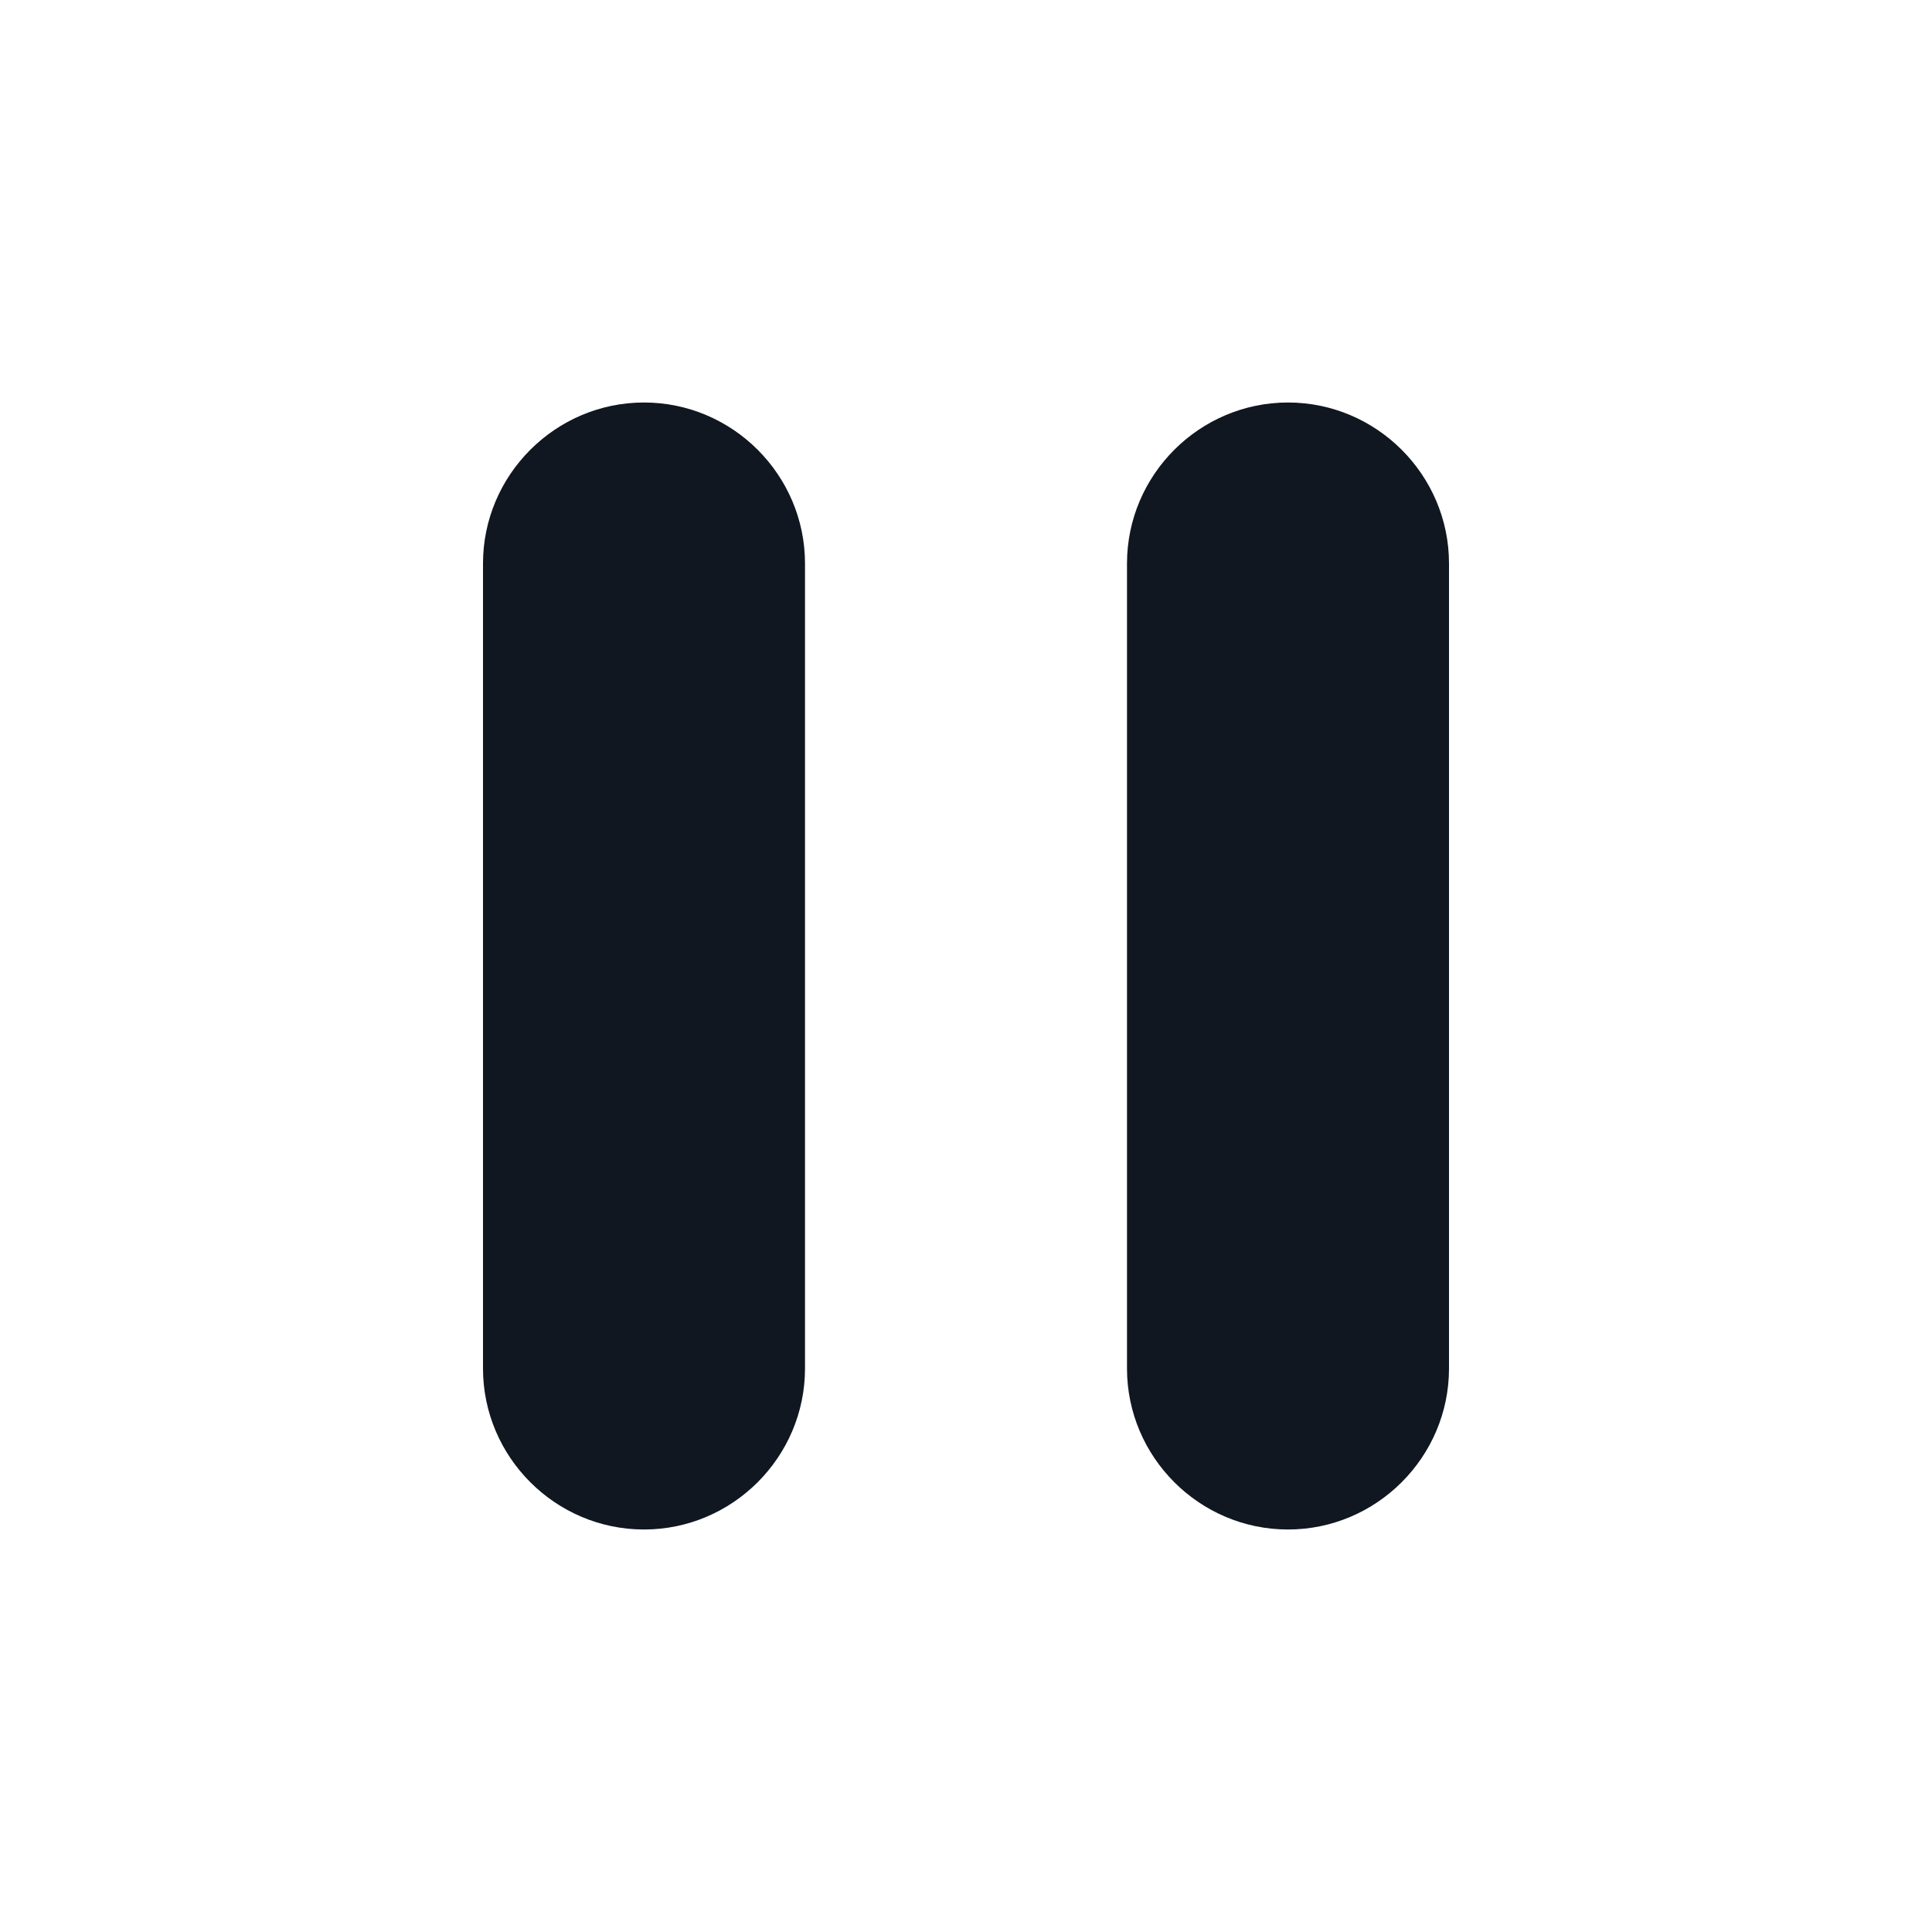
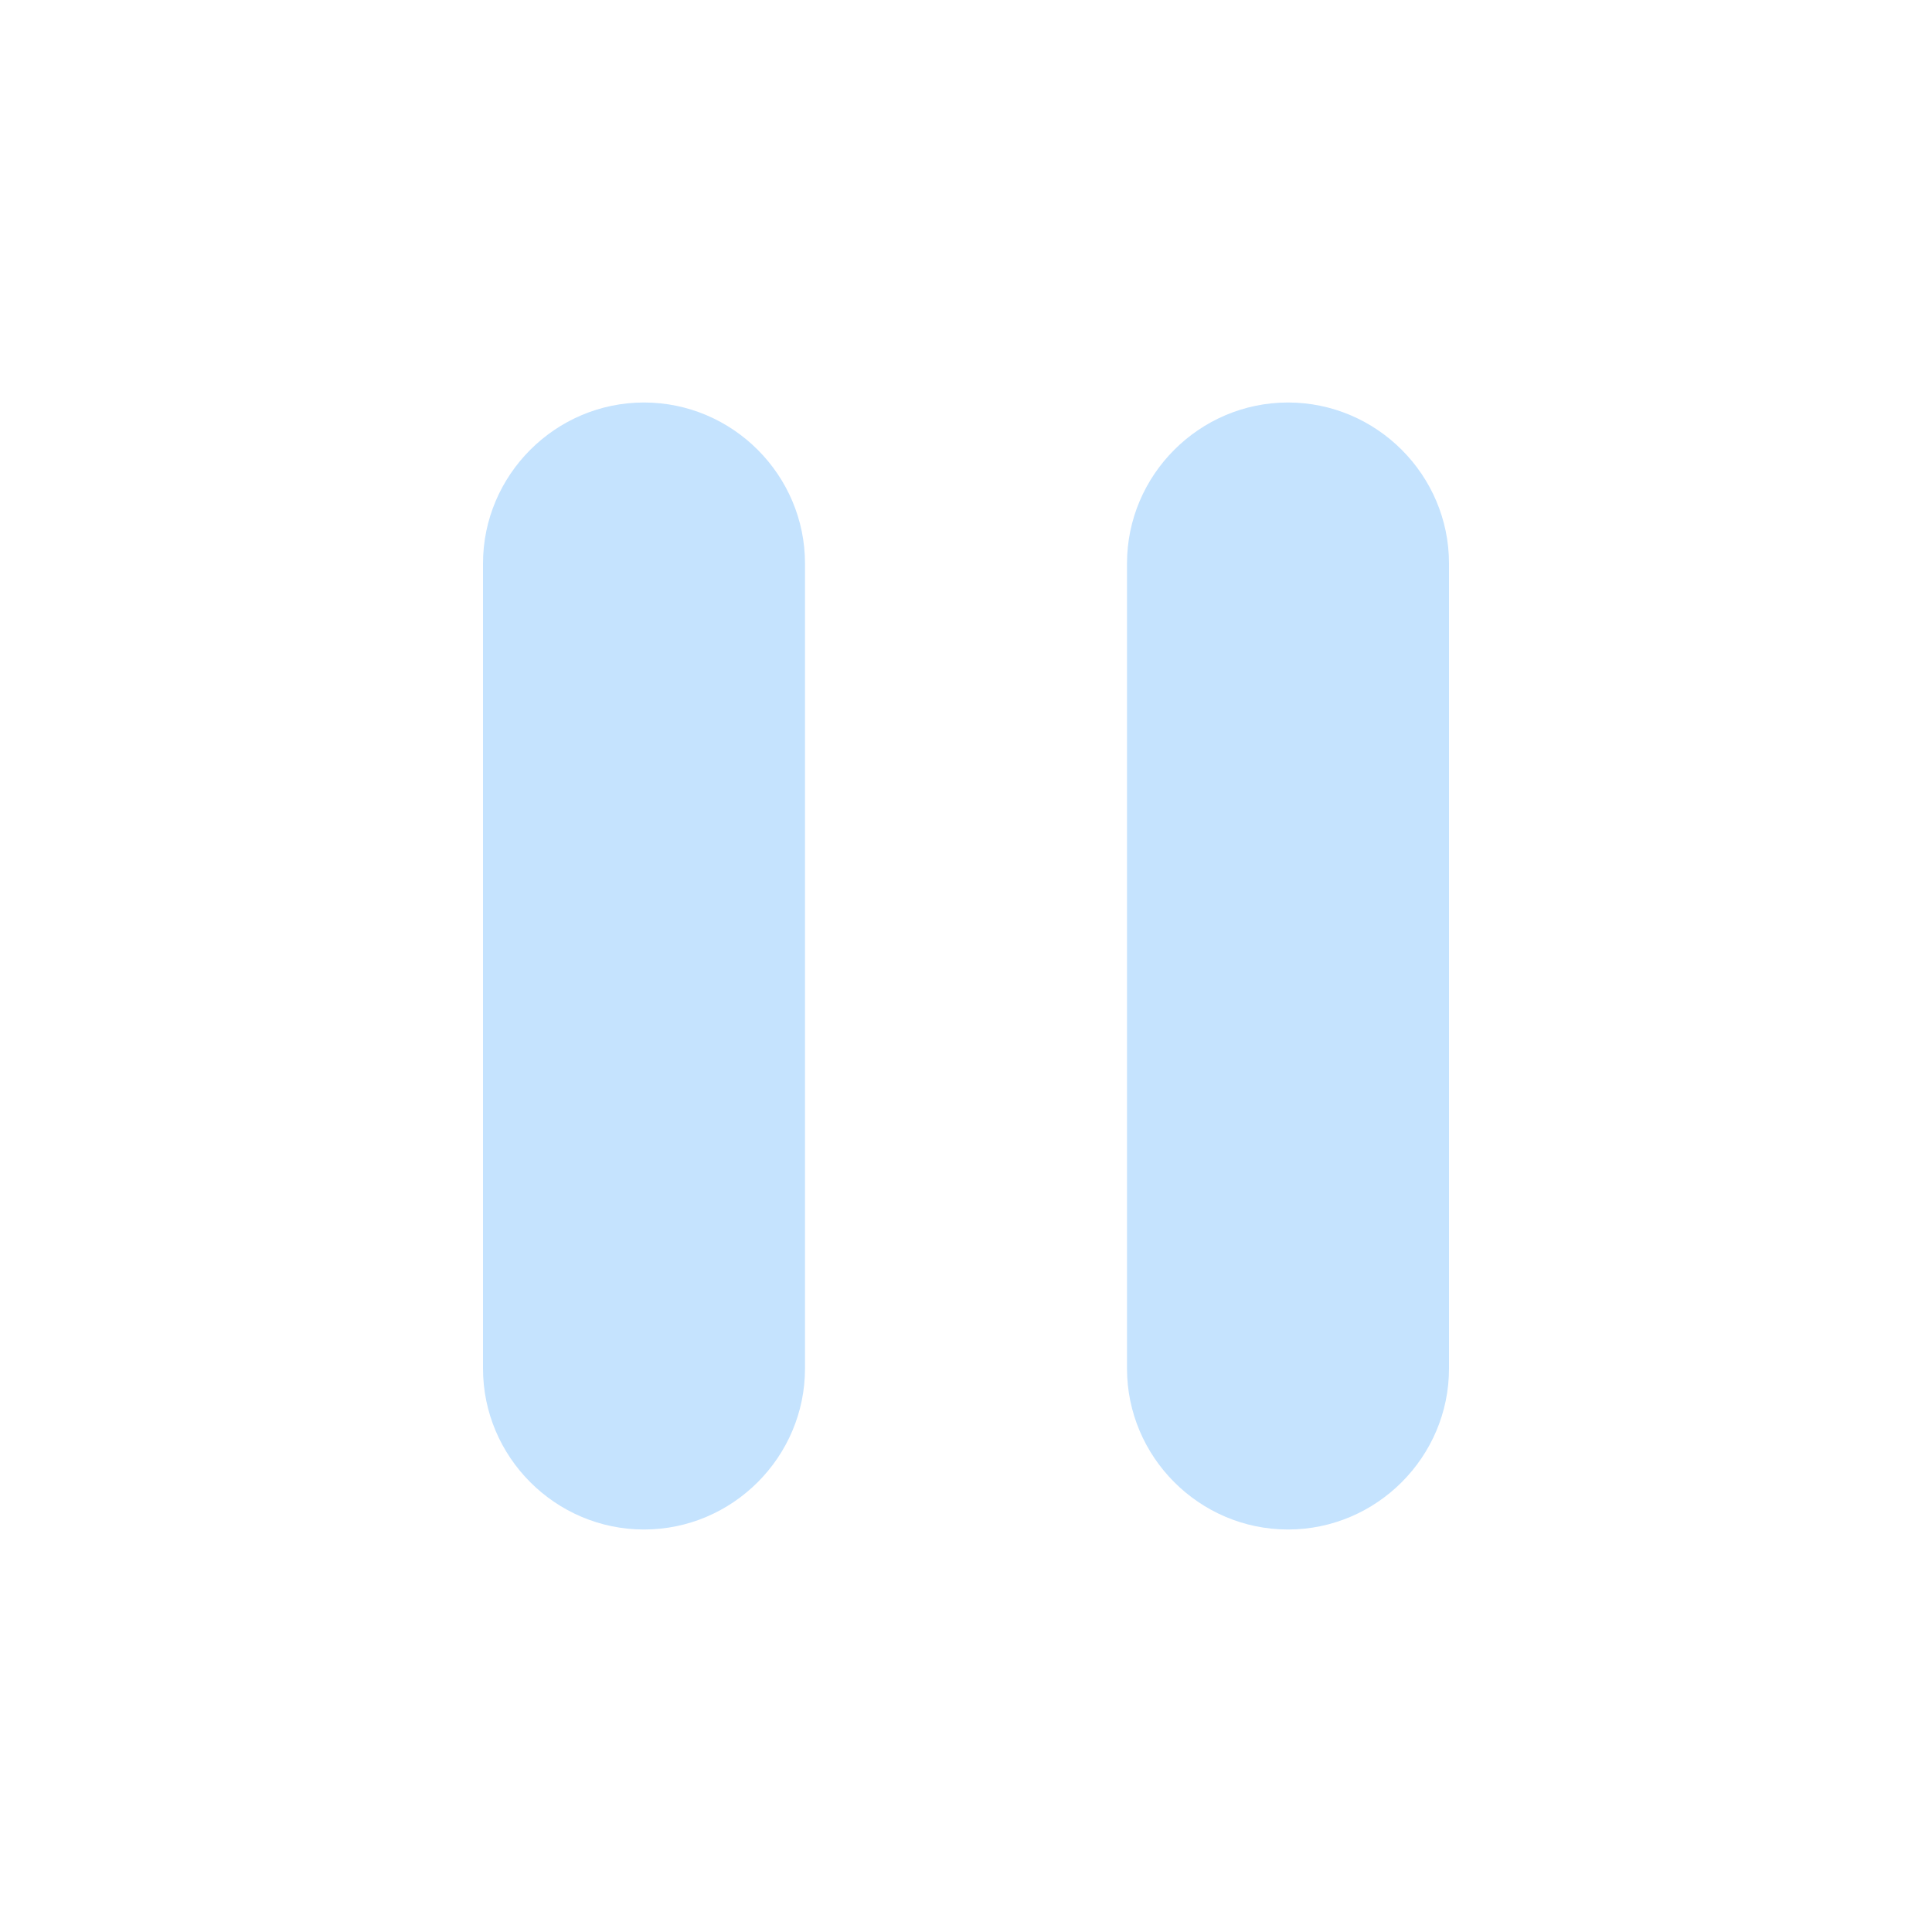
<svg xmlns="http://www.w3.org/2000/svg" width="24" height="24" viewBox="0 0 24 24" fill="none">
-   <path d="M8 19C9.1 19 10 18.1 10 17V7C10 5.9 9.1 5 8 5C6.9 5 6 5.9 6 7V17C6 18.1 6.9 19 8 19ZM14 7V17C14 18.1 14.9 19 16 19C17.1 19 18 18.1 18 17V7C18 5.9 17.1 5 16 5C14.9 5 14 5.9 14 7Z" fill="#101720" />
+   <path d="M8 19C9.1 19 10 18.1 10 17V7C10 5.9 9.1 5 8 5C6.9 5 6 5.9 6 7V17C6 18.1 6.9 19 8 19ZM14 7V17C14 18.1 14.9 19 16 19C17.1 19 18 18.1 18 17V7C18 5.9 17.1 5 16 5C14.9 5 14 5.9 14 7Z" fill="#C5E3FE" />
</svg>
